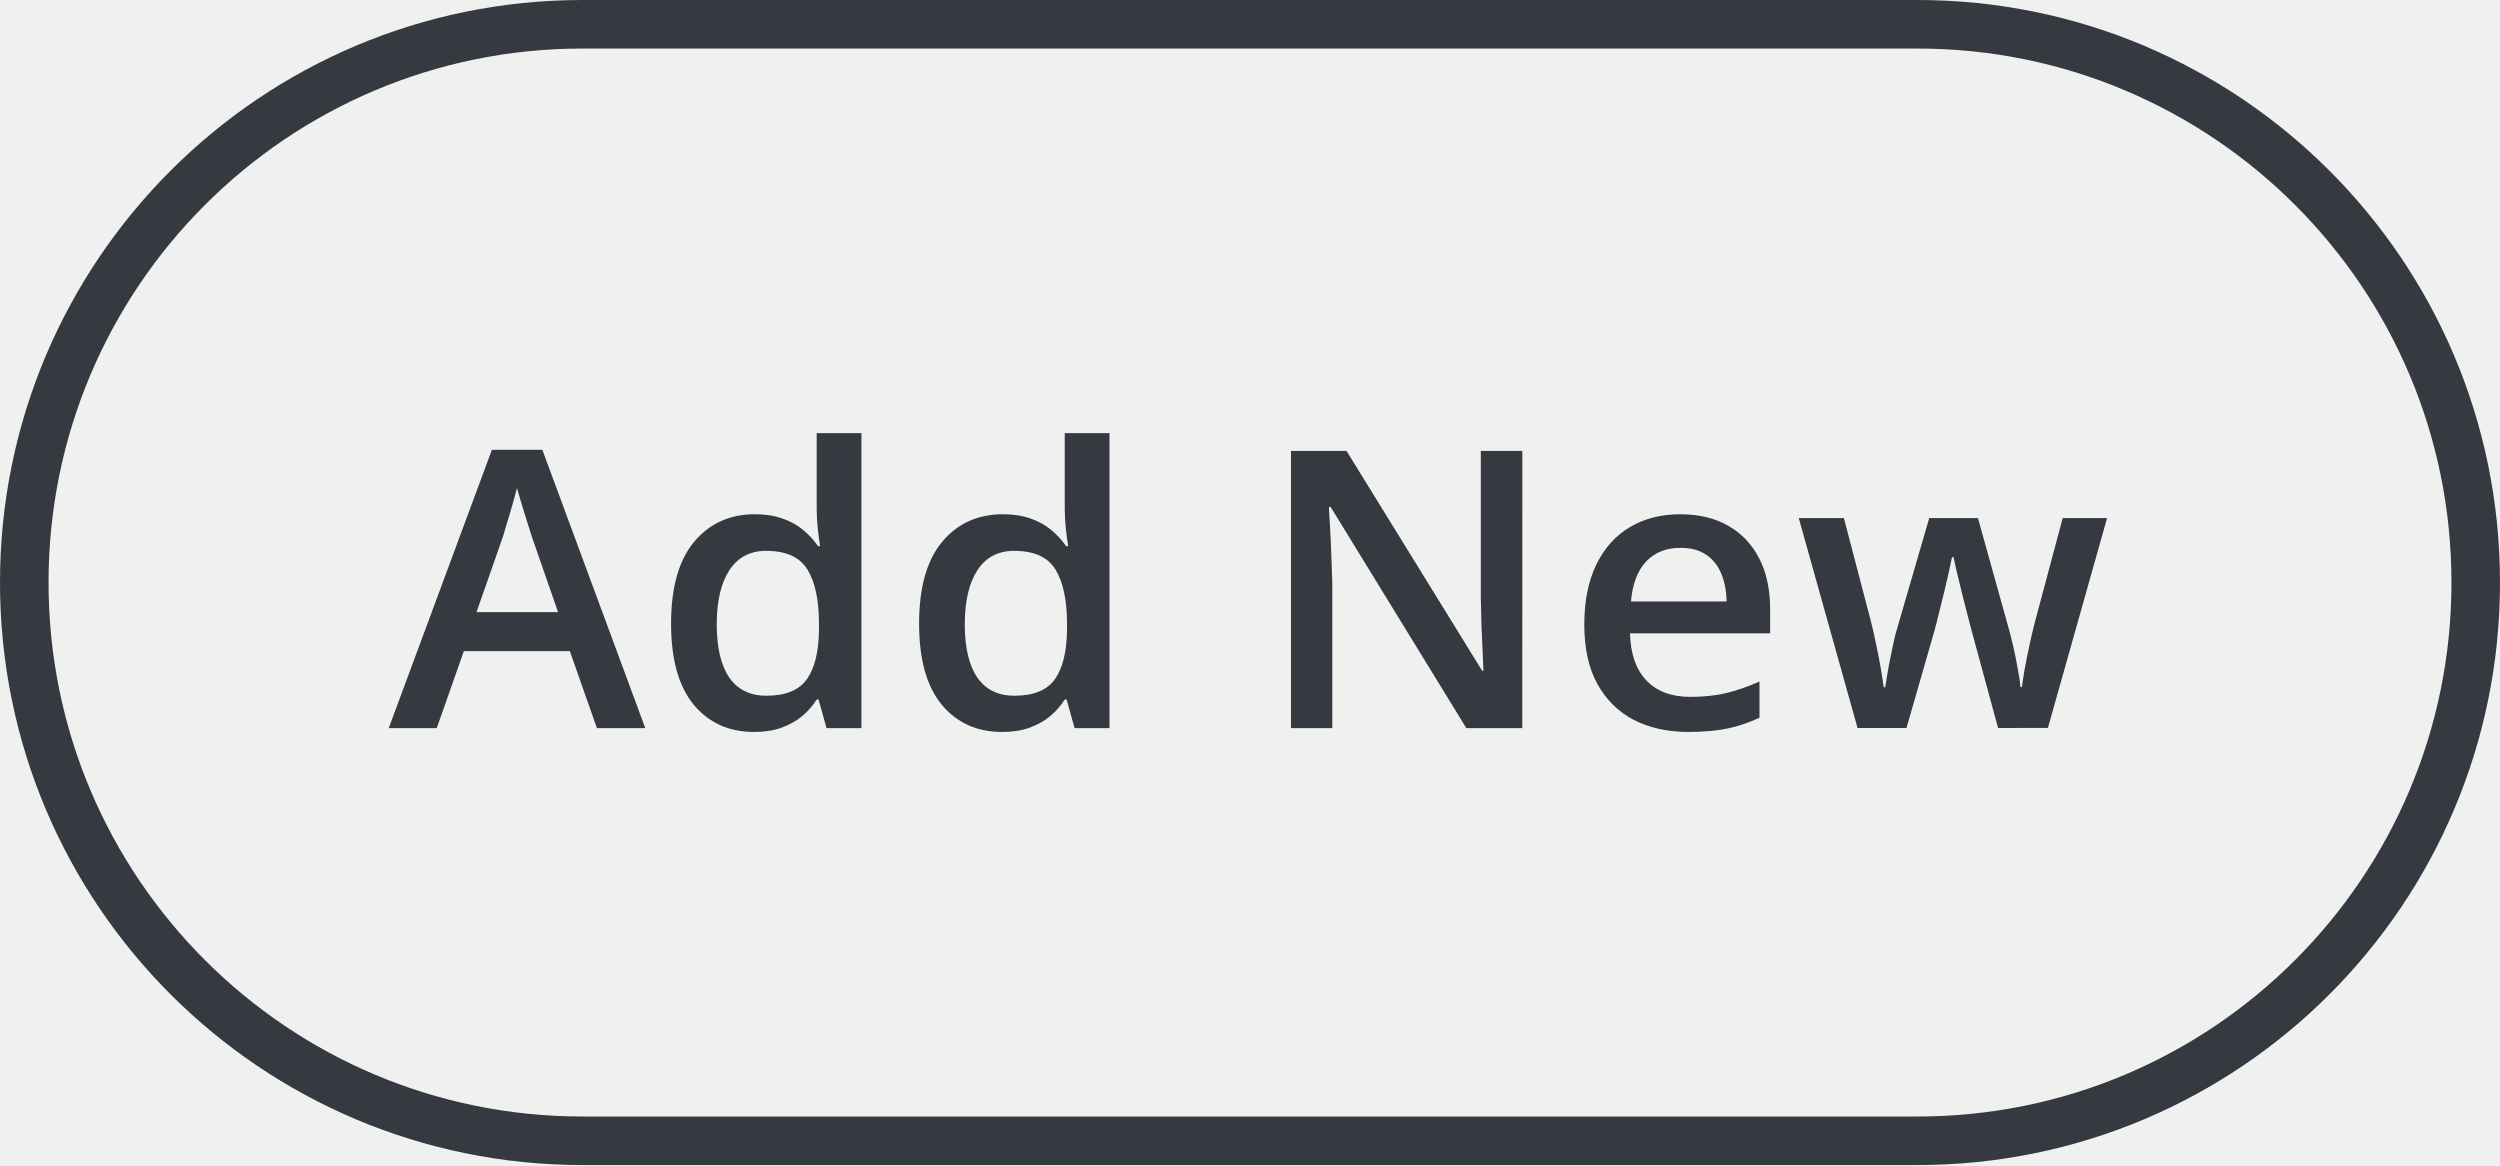
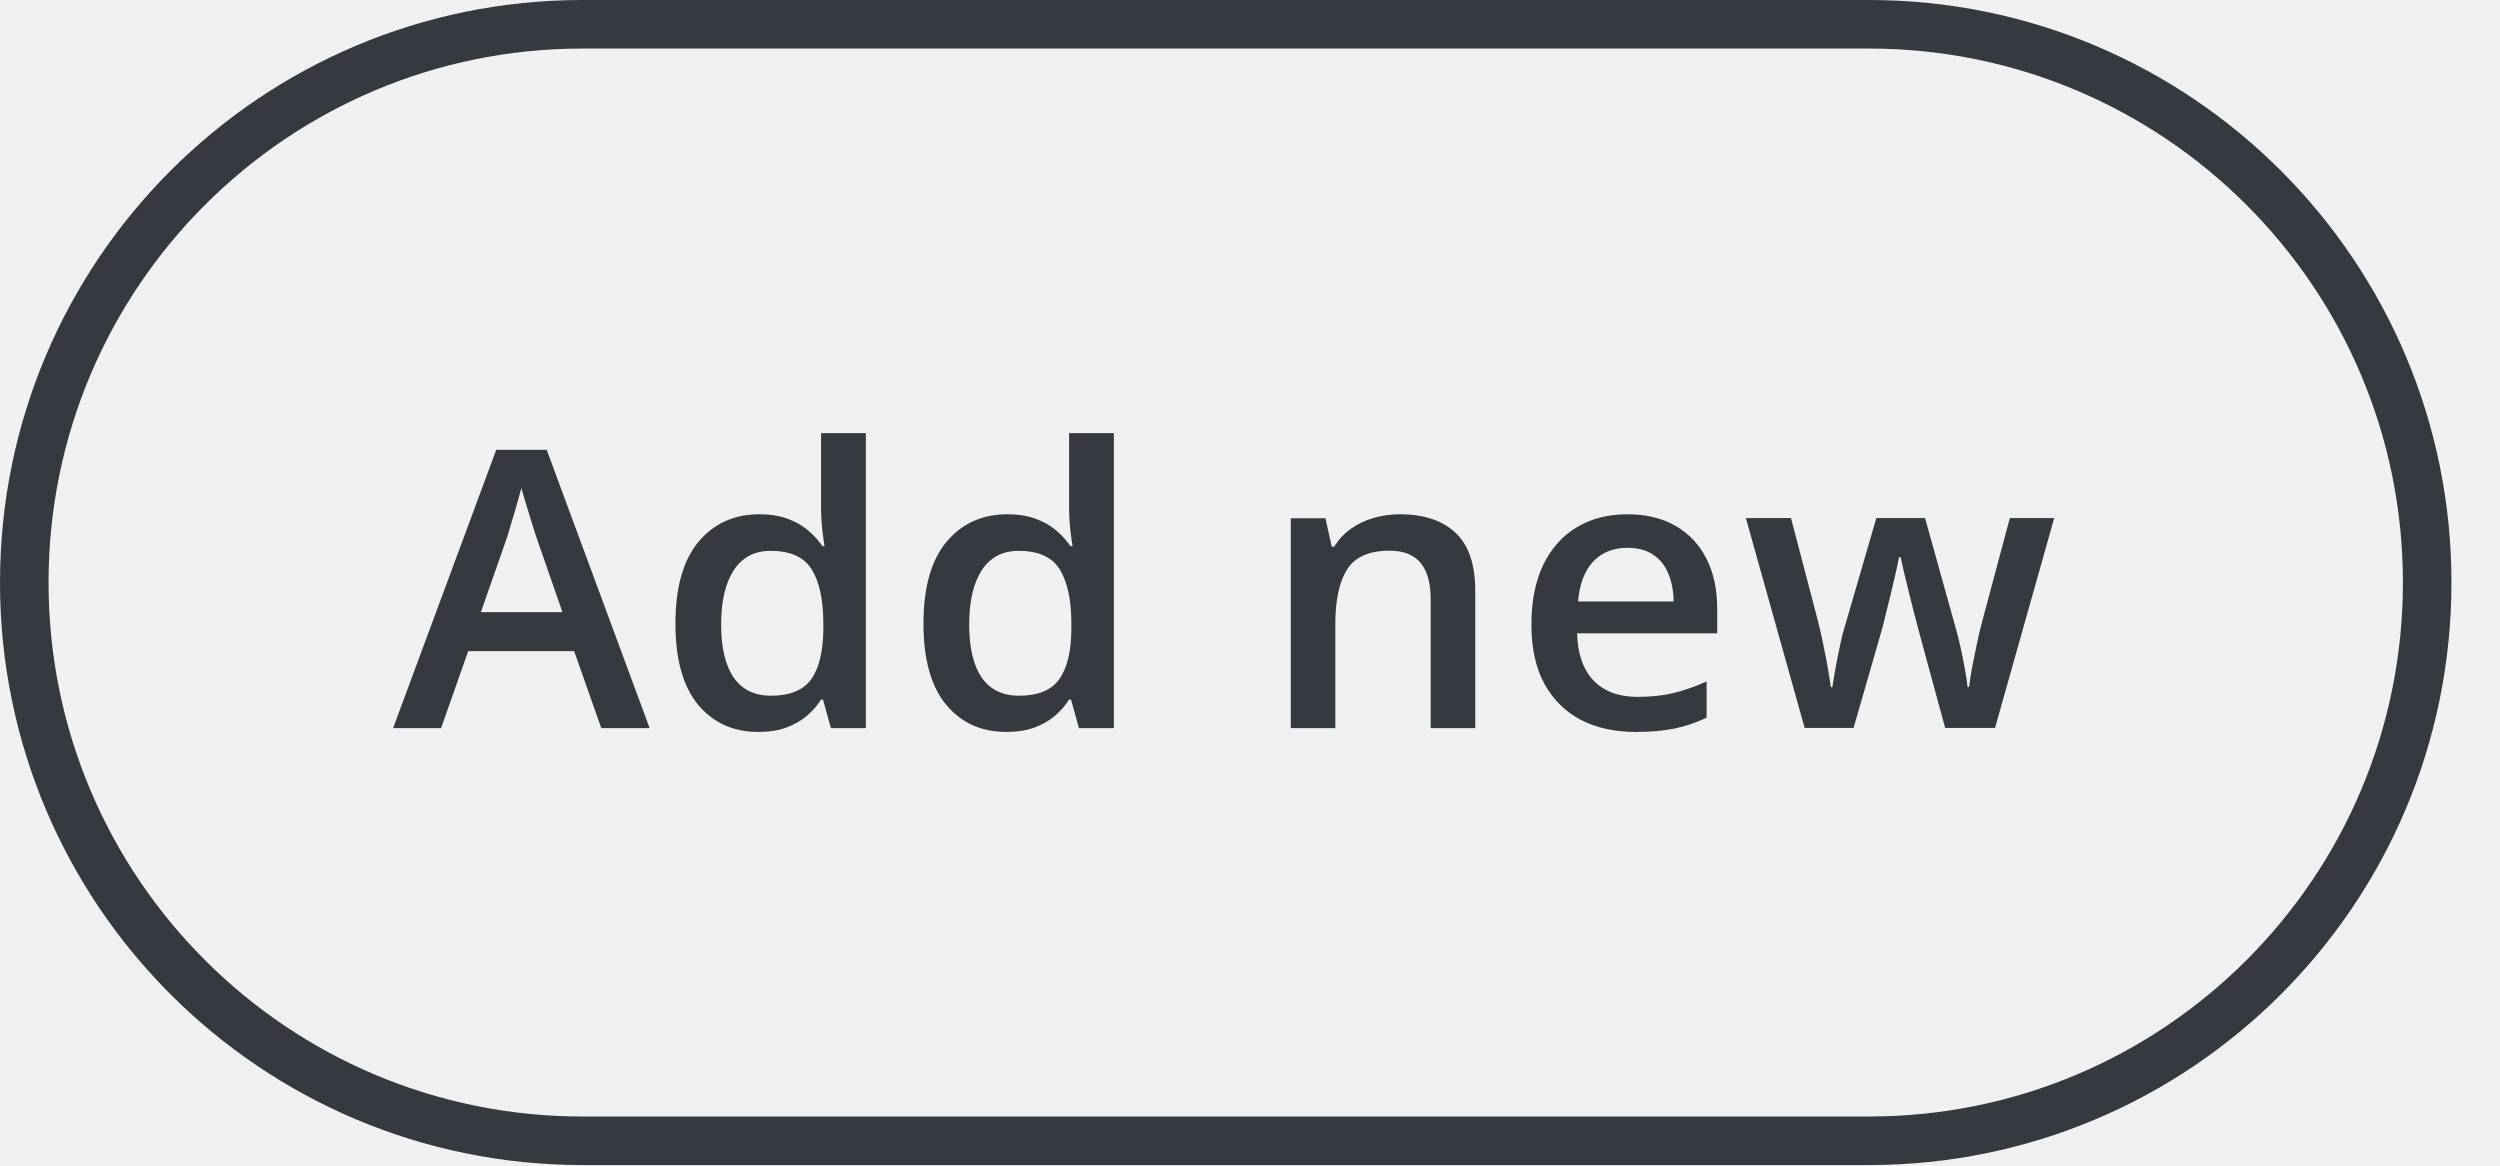
- <svg xmlns="http://www.w3.org/2000/svg" fill="none" height="48" viewBox="0 0 103 48" width="103">
-   <clipPath id="a">
-     <path d="m16 12h71v24h-71z" />
-   </clipPath>
-   <g clip-path="url(#a)">
-     <path d="m24.594 30-1.117-3.172h-4.367l-1.117 3.172h-1.977l4.25-11.469h2.078l4.242 11.469zm-1.602-4.781-1.086-3.125c-.042-.136-.102-.326-.18-.57-.078-.25-.156-.503-.234-.758-.078-.26-.143-.479-.195-.656-.052.213-.117.453-.195.719-.073.26-.146.505-.219.734-.068.229-.12.406-.156.531l-1.094 3.125zm8.07 4.937c-1.031 0-1.859-.375-2.484-1.125-.62-.755-.93-1.867-.93-3.336 0-1.484.315-2.607.945-3.367.635-.76 1.471-1.141 2.508-1.141.438 0 .82.06 1.148.18.328.115.609.271.844.469.239.198.443.419.609.664h.086c-.026-.162-.057-.393-.094-.695-.031-.307-.047-.591-.047-.852v-3.109h1.844v12.156h-1.438l-.328-1.18h-.078c-.156.25-.354.477-.594.68-.234.198-.516.357-.844.477-.323.12-.706.18-1.148.18zm.516-1.492c.786 0 1.341-.227 1.664-.68.323-.453.49-1.133.5-2.039v-.242c0-.969-.156-1.711-.469-2.227-.312-.521-.883-.781-1.711-.781-.661 0-1.167.268-1.516.805-.344.531-.516 1.273-.516 2.227 0 .953.172 1.682.516 2.188.349.5.859.75 1.531.75zm9.703 1.492c-1.031 0-1.859-.375-2.484-1.125-.62-.755-.93-1.867-.93-3.336 0-1.484.315-2.607.945-3.367.635-.76 1.471-1.141 2.508-1.141.438 0 .82.06 1.149.18.328.115.609.271.844.469.24.198.443.419.609.664h.086c-.026-.162-.057-.393-.094-.695-.031-.307-.047-.591-.047-.852v-3.109h1.844v12.156h-1.438l-.328-1.18h-.078c-.156.25-.354.477-.594.68-.234.198-.516.357-.844.477-.323.12-.706.18-1.149.18zm.516-1.492c.786 0 1.341-.227 1.664-.68.323-.453.49-1.133.5-2.039v-.242c0-.969-.156-1.711-.469-2.227-.312-.521-.883-.781-1.711-.781-.661 0-1.167.268-1.516.805-.344.531-.516 1.273-.516 2.227 0 .953.172 1.682.516 2.188.349.5.859.75 1.531.75zm20.922 1.336h-2.305l-5.594-9.117h-.07c.021.307.039.633.055.977.021.344.036.698.047 1.062.016.365.029.734.039 1.109v5.969h-1.703v-11.422h2.289l5.586 9.055h.055c-.01-.266-.023-.57-.039-.914-.016-.344-.031-.698-.047-1.063-.01-.37-.018-.727-.023-1.07v-6.008h1.711zm6.508-8.812c.771 0 1.432.159 1.984.477.552.318.977.768 1.274 1.351.297.583.445 1.281.445 2.094v.984h-5.774c.021.839.245 1.484.672 1.937.432.453 1.036.68 1.812.68.552 0 1.047-.052 1.484-.156.443-.109.898-.268 1.367-.477v1.492c-.432.203-.872.352-1.32.445-.448.094-.984.141-1.609.141-.849 0-1.596-.164-2.242-.492-.641-.333-1.143-.828-1.508-1.484-.359-.656-.539-1.471-.539-2.445 0-.969.164-1.792.492-2.469.328-.677.789-1.193 1.383-1.547.594-.354 1.286-.531 2.078-.531zm0 1.383c-.578 0-1.047.188-1.406.562-.354.375-.562.924-.625 1.648h3.938c-.005-.432-.078-.815-.219-1.148-.136-.333-.344-.594-.625-.781-.276-.188-.63-.281-1.062-.281zm13.094 7.422-1.094-4.023c-.052-.198-.115-.438-.188-.719-.073-.281-.146-.57-.219-.867-.073-.302-.141-.581-.203-.836-.057-.255-.102-.453-.133-.594h-.062c-.026.141-.068.339-.125.594s-.122.534-.195.836c-.073.302-.146.596-.219.883-.068.286-.13.531-.188.734l-1.148 3.992h-2.016l-2.422-8.648h1.859l1.125 4.297c.073.292.143.607.211.945.073.339.135.661.188.969s.091.56.117.758h.062c.021-.141.05-.318.086-.531.036-.219.078-.445.125-.68.047-.24.094-.464.141-.672.047-.214.091-.385.133-.516l1.328-4.57h2.008l1.273 4.57c.057.198.12.448.188.75.068.297.128.596.18.898.057.297.094.544.109.742h.062c.021-.177.057-.417.109-.719.057-.307.122-.633.195-.977.073-.349.148-.672.227-.969l1.149-4.297h1.828l-2.438 8.648z" fill="#353a40" />
+ <svg xmlns="http://www.w3.org/2000/svg" width="103" height="48" viewBox="0 0 103 48" fill="none">
+   <g clip-path="url(#clip0_647_123089)">
+     <path d="M24.773 30L23.656 26.828H19.289L18.172 30H16.195L20.445 18.531H22.523L26.766 30H24.773ZM23.172 25.219L22.086 22.094C22.044 21.958 21.984 21.768 21.906 21.523C21.828 21.273 21.75 21.021 21.672 20.766C21.594 20.505 21.529 20.287 21.477 20.109C21.424 20.323 21.359 20.562 21.281 20.828C21.208 21.088 21.135 21.333 21.062 21.562C20.995 21.792 20.943 21.969 20.906 22.094L19.812 25.219H23.172ZM31.242 30.156C30.211 30.156 29.383 29.781 28.758 29.031C28.138 28.276 27.828 27.164 27.828 25.695C27.828 24.211 28.143 23.088 28.773 22.328C29.409 21.568 30.245 21.188 31.281 21.188C31.719 21.188 32.102 21.247 32.43 21.367C32.758 21.482 33.039 21.638 33.273 21.836C33.513 22.034 33.716 22.255 33.883 22.5H33.969C33.943 22.338 33.911 22.107 33.875 21.805C33.844 21.497 33.828 21.213 33.828 20.953V17.844H35.672V30H34.234L33.906 28.82H33.828C33.672 29.07 33.474 29.297 33.234 29.5C33 29.698 32.719 29.857 32.391 29.977C32.068 30.096 31.685 30.156 31.242 30.156ZM31.758 28.664C32.544 28.664 33.099 28.438 33.422 27.984C33.745 27.531 33.911 26.852 33.922 25.945V25.703C33.922 24.734 33.766 23.992 33.453 23.477C33.141 22.956 32.57 22.695 31.742 22.695C31.081 22.695 30.576 22.963 30.227 23.5C29.883 24.031 29.711 24.773 29.711 25.727C29.711 26.68 29.883 27.409 30.227 27.914C30.576 28.414 31.086 28.664 31.758 28.664ZM41.461 30.156C40.43 30.156 39.602 29.781 38.977 29.031C38.357 28.276 38.047 27.164 38.047 25.695C38.047 24.211 38.362 23.088 38.992 22.328C39.628 21.568 40.464 21.188 41.5 21.188C41.938 21.188 42.32 21.247 42.648 21.367C42.977 21.482 43.258 21.638 43.492 21.836C43.732 22.034 43.935 22.255 44.102 22.5H44.188C44.161 22.338 44.13 22.107 44.094 21.805C44.062 21.497 44.047 21.213 44.047 20.953V17.844H45.891V30H44.453L44.125 28.82H44.047C43.891 29.07 43.693 29.297 43.453 29.5C43.219 29.698 42.938 29.857 42.609 29.977C42.286 30.096 41.904 30.156 41.461 30.156ZM41.977 28.664C42.763 28.664 43.318 28.438 43.641 27.984C43.964 27.531 44.13 26.852 44.141 25.945V25.703C44.141 24.734 43.984 23.992 43.672 23.477C43.359 22.956 42.789 22.695 41.961 22.695C41.3 22.695 40.794 22.963 40.445 23.5C40.102 24.031 39.93 24.773 39.93 25.727C39.93 26.68 40.102 27.409 40.445 27.914C40.794 28.414 41.305 28.664 41.977 28.664ZM57.688 21.188C58.661 21.188 59.419 21.44 59.961 21.945C60.508 22.445 60.781 23.25 60.781 24.359V30H58.945V24.703C58.945 24.031 58.807 23.529 58.531 23.195C58.255 22.857 57.828 22.688 57.25 22.688C56.411 22.688 55.828 22.945 55.5 23.461C55.177 23.977 55.016 24.724 55.016 25.703V30H53.18V21.352H54.609L54.867 22.523H54.969C55.156 22.221 55.388 21.974 55.664 21.781C55.945 21.583 56.258 21.435 56.602 21.336C56.95 21.237 57.312 21.188 57.688 21.188ZM67.047 21.188C67.818 21.188 68.479 21.346 69.031 21.664C69.583 21.982 70.008 22.432 70.305 23.016C70.602 23.599 70.75 24.297 70.75 25.109V26.094H64.977C64.997 26.932 65.221 27.578 65.648 28.031C66.081 28.484 66.685 28.711 67.461 28.711C68.013 28.711 68.508 28.659 68.945 28.555C69.388 28.445 69.844 28.287 70.312 28.078V29.57C69.88 29.773 69.44 29.922 68.992 30.016C68.544 30.109 68.008 30.156 67.383 30.156C66.534 30.156 65.787 29.992 65.141 29.664C64.5 29.331 63.997 28.836 63.633 28.18C63.273 27.523 63.094 26.708 63.094 25.734C63.094 24.766 63.258 23.943 63.586 23.266C63.914 22.588 64.375 22.073 64.969 21.719C65.562 21.365 66.255 21.188 67.047 21.188ZM67.047 22.57C66.469 22.57 66 22.758 65.641 23.133C65.287 23.508 65.078 24.057 65.016 24.781H68.953C68.948 24.349 68.875 23.966 68.734 23.633C68.599 23.299 68.391 23.039 68.109 22.852C67.833 22.664 67.479 22.57 67.047 22.57ZM80.141 29.992L79.047 25.969C78.995 25.771 78.932 25.531 78.859 25.25C78.787 24.969 78.713 24.68 78.641 24.383C78.568 24.081 78.5 23.802 78.438 23.547C78.38 23.292 78.336 23.094 78.305 22.953H78.242C78.216 23.094 78.174 23.292 78.117 23.547C78.06 23.802 77.995 24.081 77.922 24.383C77.849 24.685 77.776 24.979 77.703 25.266C77.635 25.552 77.573 25.797 77.516 26L76.367 29.992H74.352L71.93 21.344H73.789L74.914 25.641C74.987 25.932 75.057 26.247 75.125 26.586C75.198 26.924 75.26 27.247 75.312 27.555C75.365 27.862 75.404 28.115 75.43 28.312H75.492C75.513 28.172 75.542 27.995 75.578 27.781C75.615 27.562 75.656 27.336 75.703 27.102C75.75 26.862 75.797 26.638 75.844 26.43C75.891 26.216 75.935 26.044 75.977 25.914L77.305 21.344H79.312L80.586 25.914C80.643 26.112 80.706 26.362 80.773 26.664C80.841 26.961 80.901 27.26 80.953 27.562C81.01 27.859 81.047 28.107 81.062 28.305H81.125C81.146 28.128 81.182 27.888 81.234 27.586C81.292 27.279 81.357 26.953 81.43 26.609C81.503 26.26 81.578 25.938 81.656 25.641L82.805 21.344H84.633L82.195 29.992H80.141Z" fill="#353A40" />
  </g>
-   <rect height="46" rx="23" stroke="#353a40" stroke-width="2" width="101" x="1" y="1" />
+   <rect x="1" y="1" width="99" height="46" rx="23" stroke="#353A40" stroke-width="2" />
+   <defs>
+     <clipPath id="clip0_647_123089">
+       <rect width="69" height="24" fill="white" transform="translate(16 12)" />
+     </clipPath>
+   </defs>
</svg>
